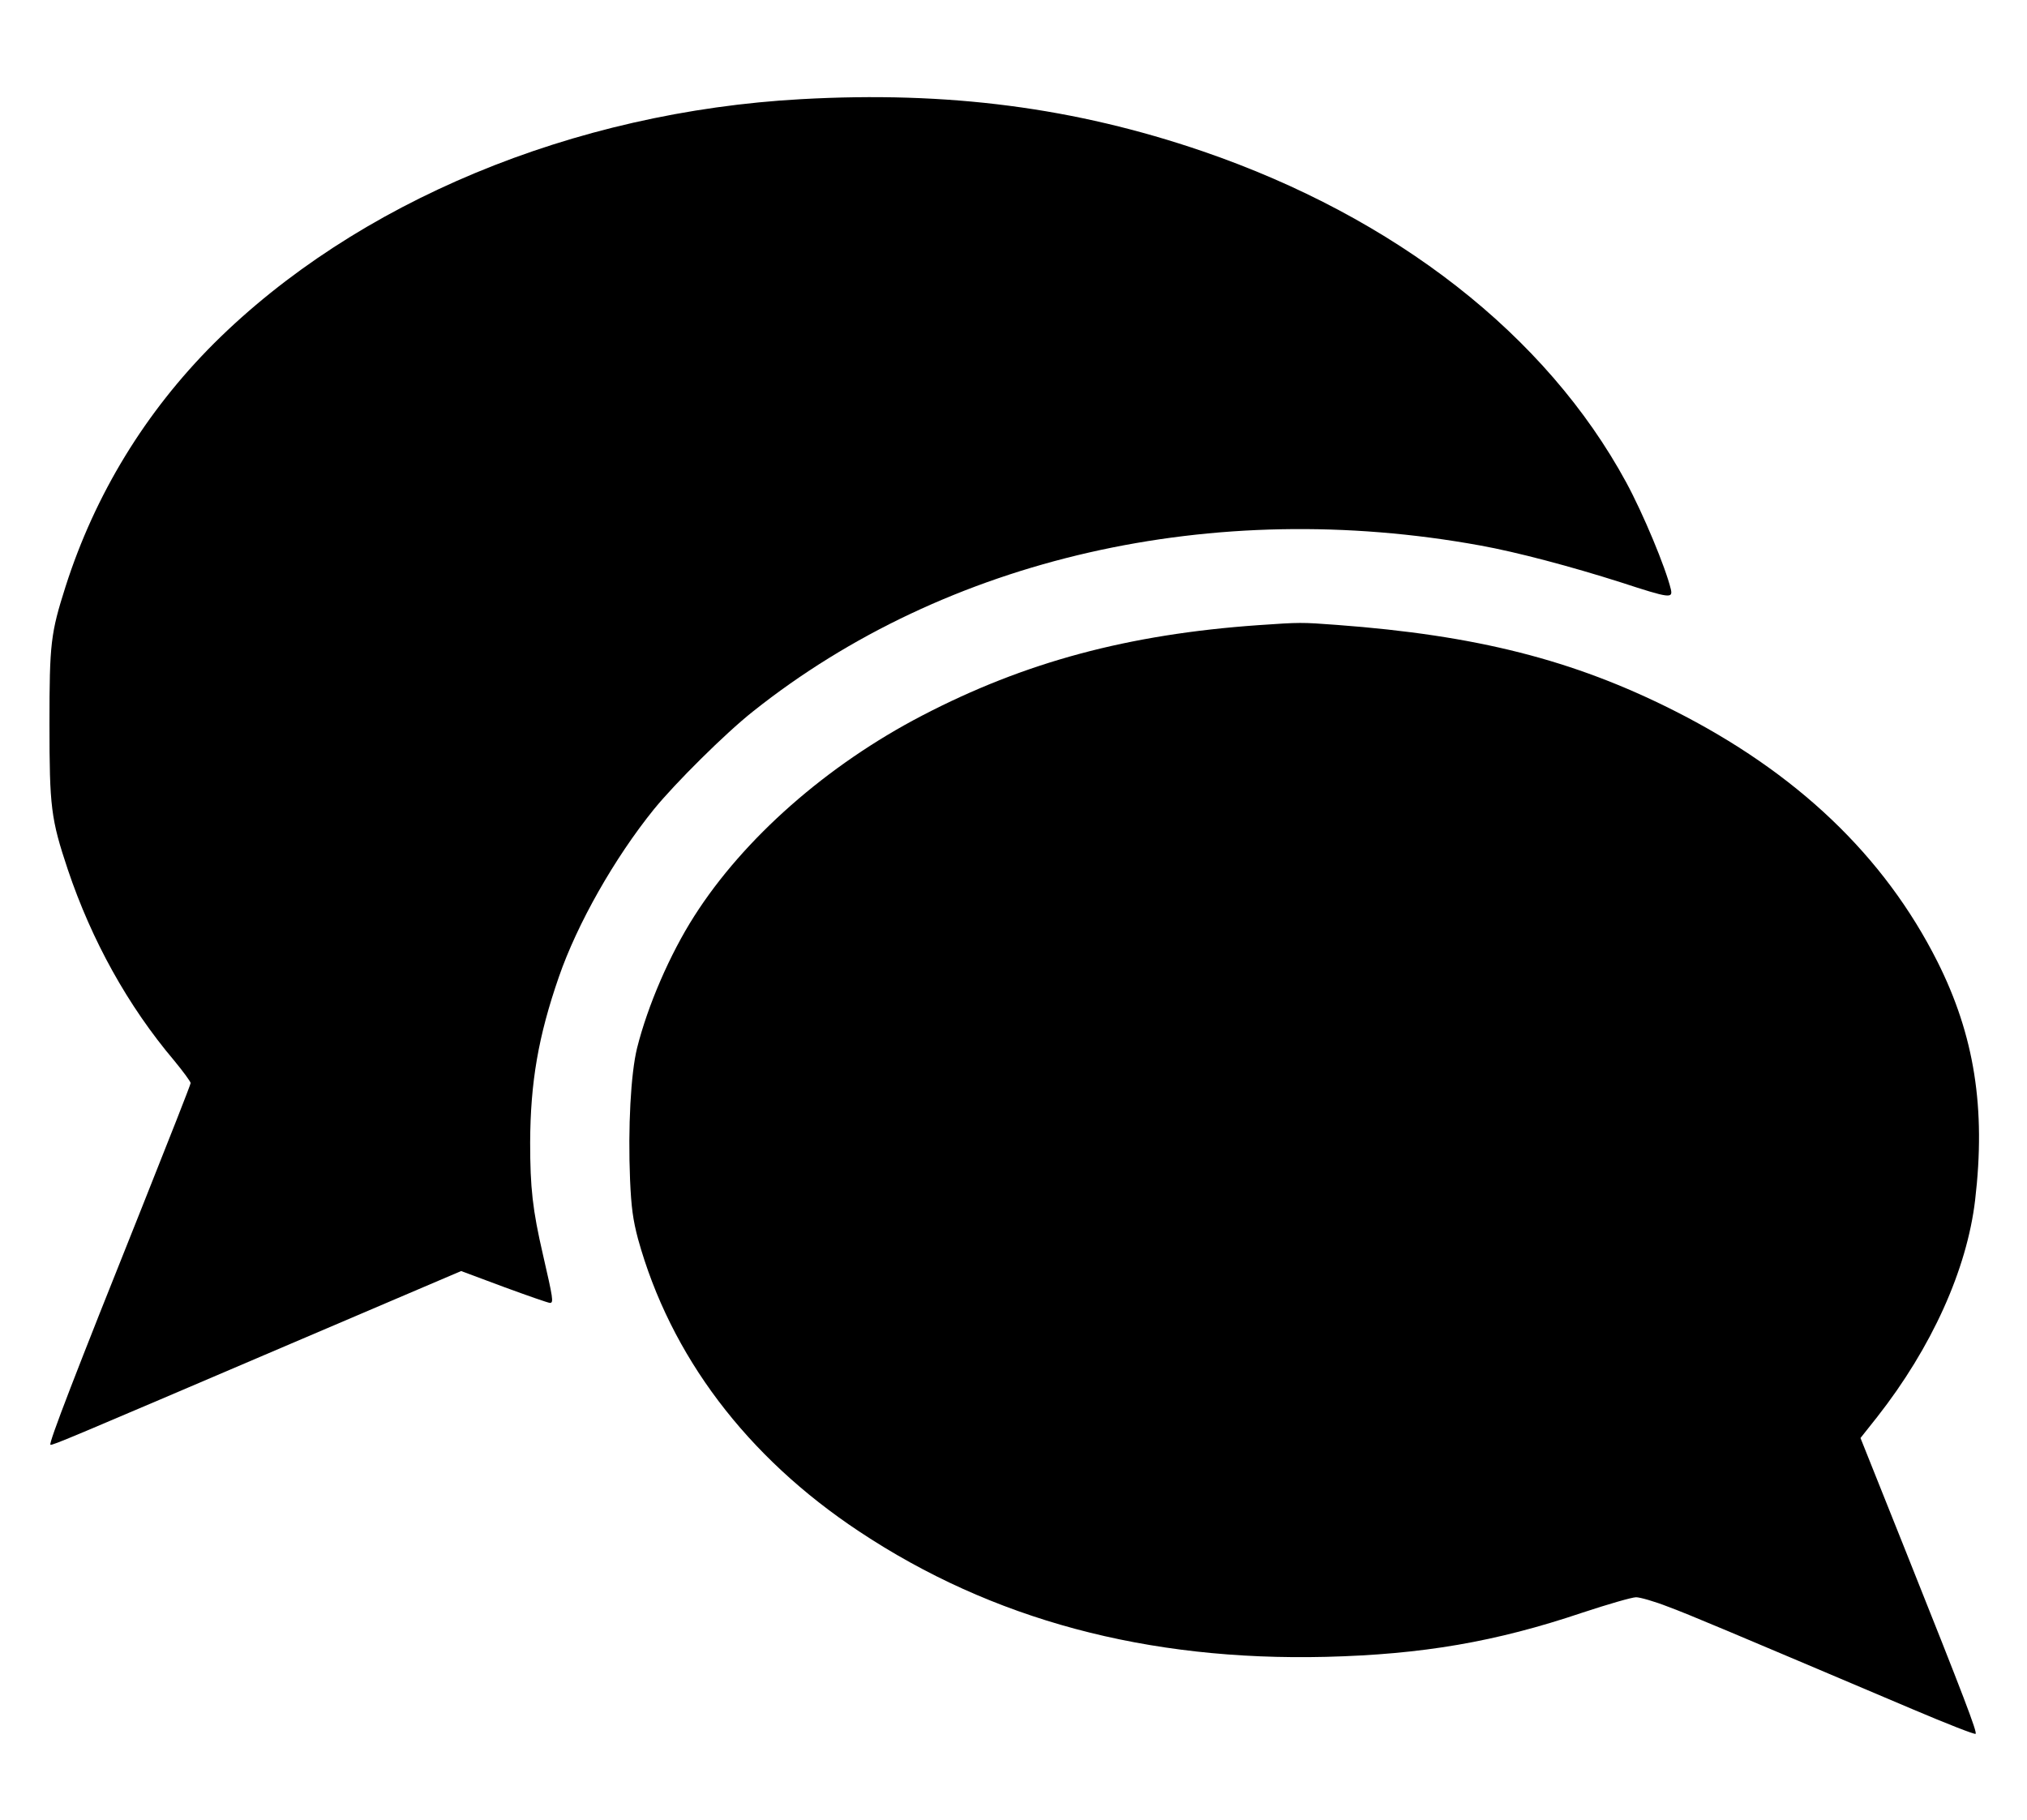
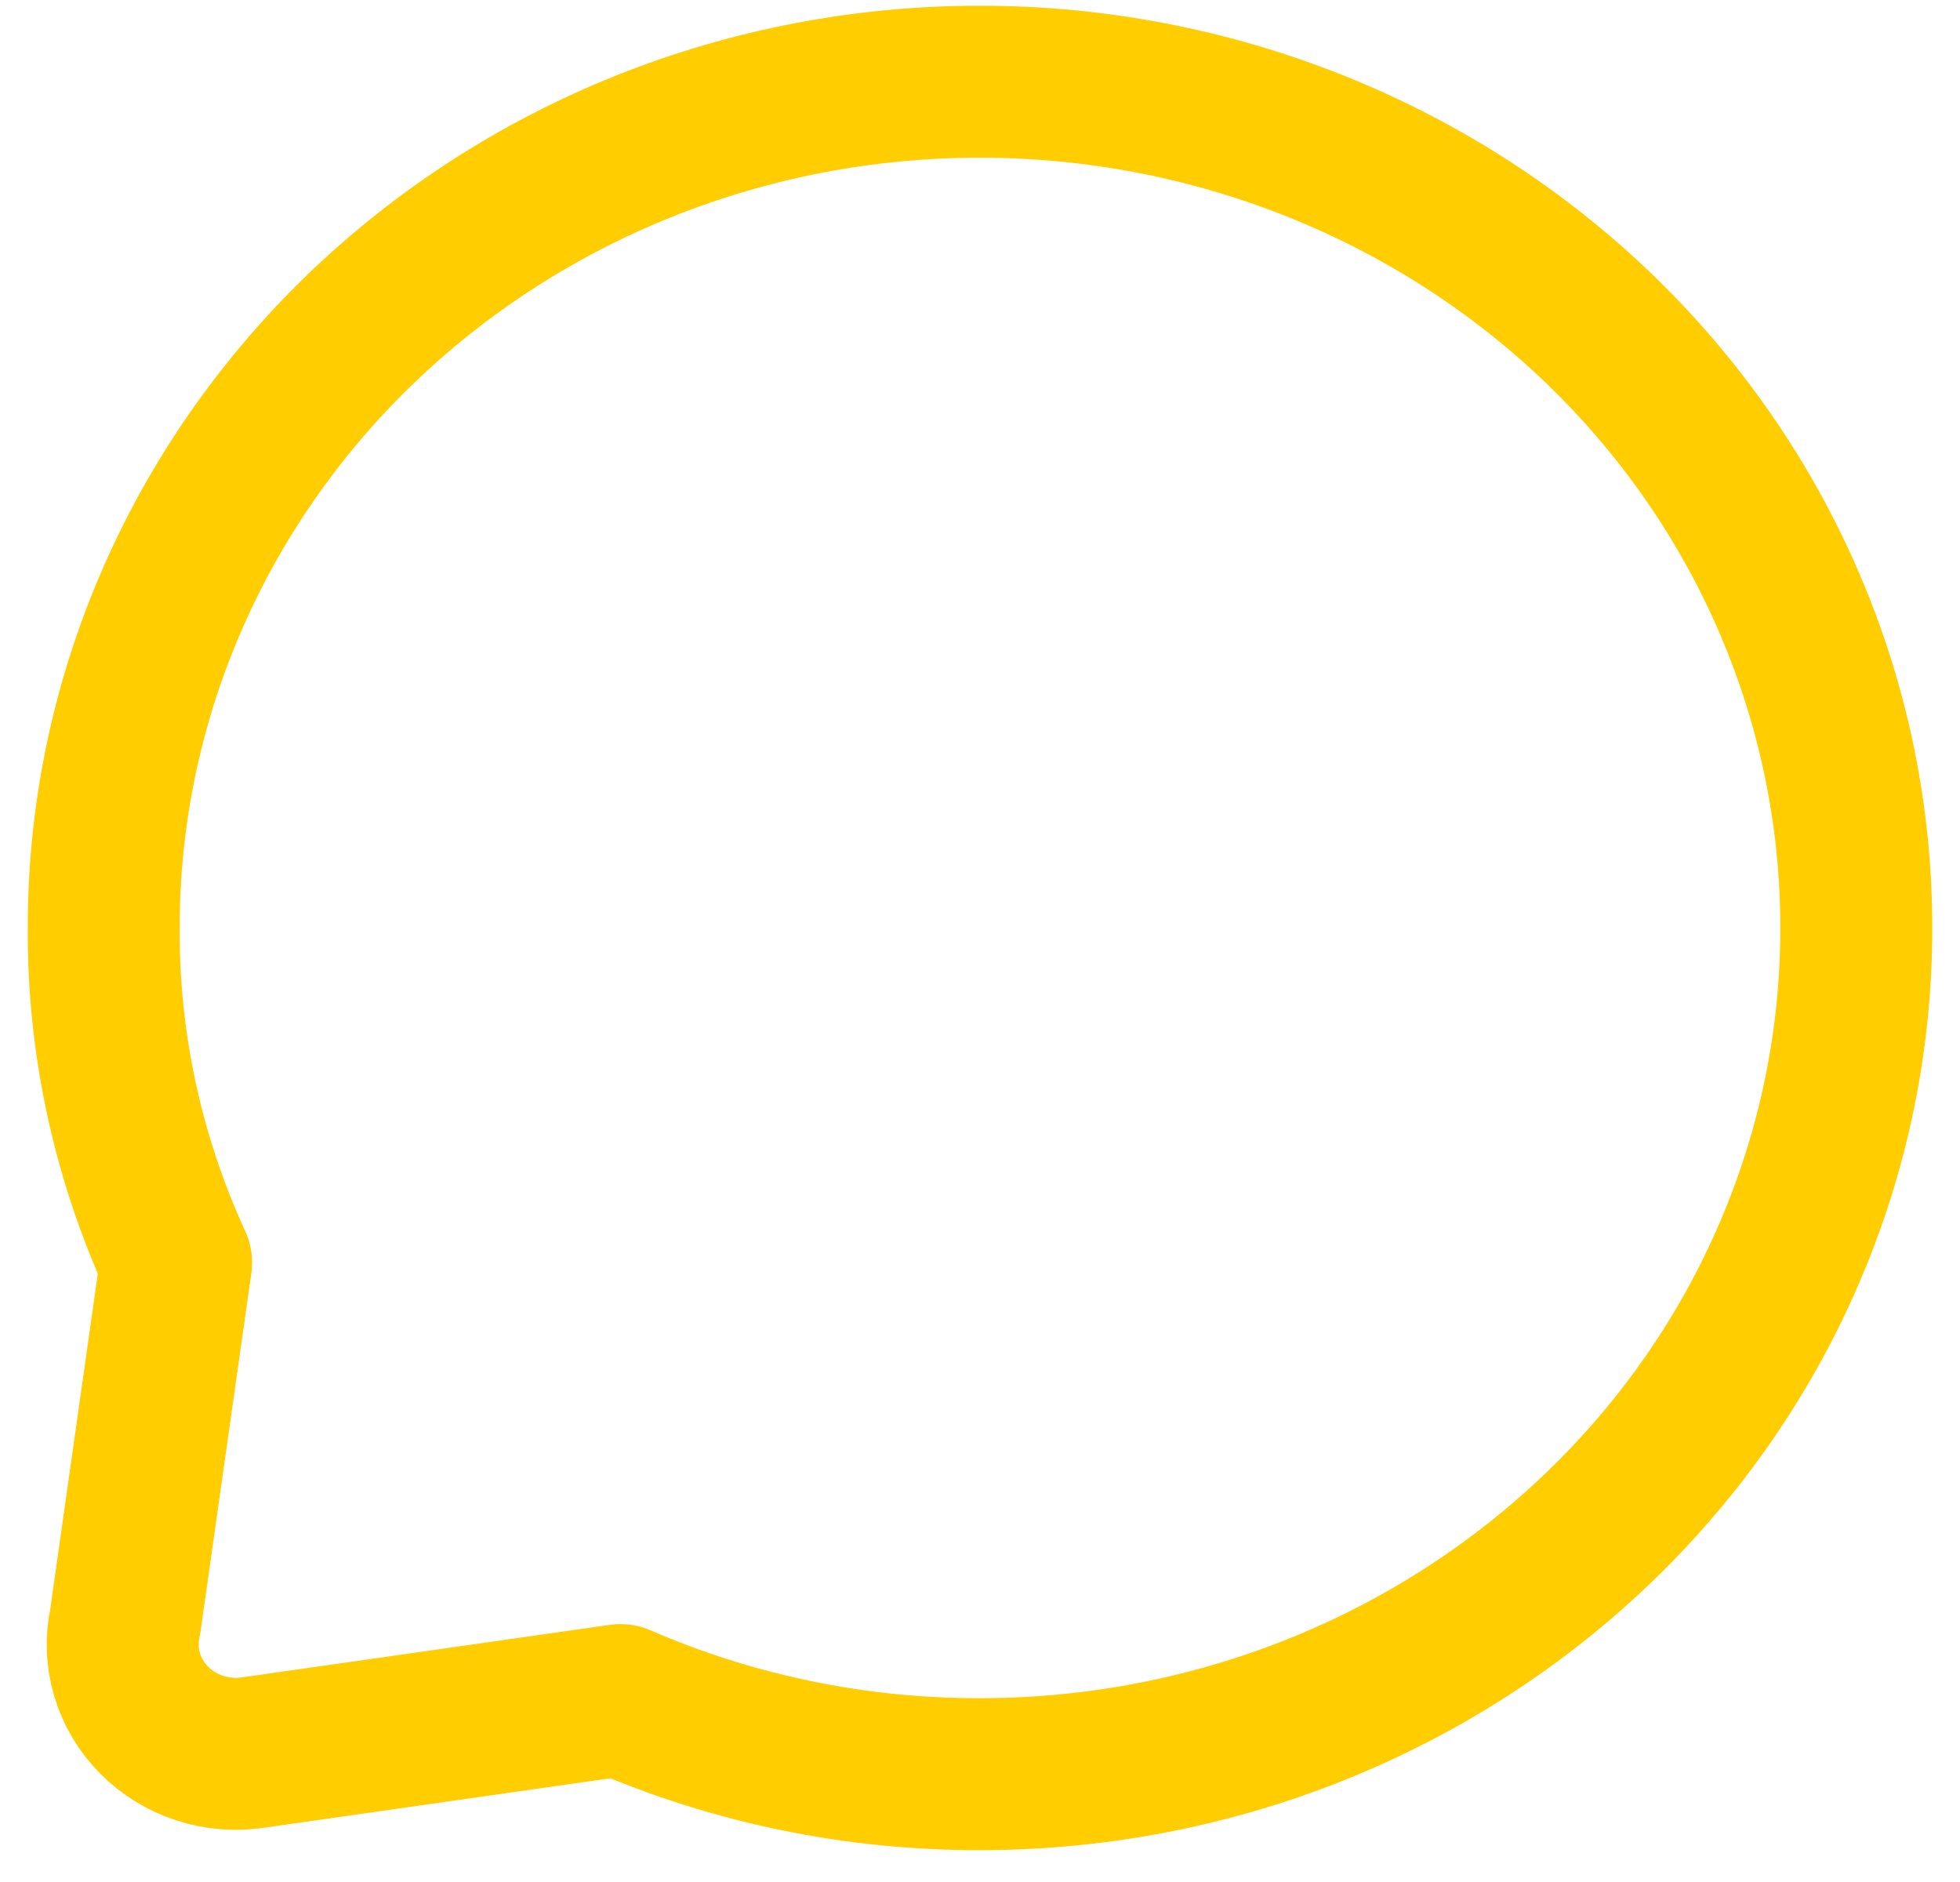
- <svg xmlns="http://www.w3.org/2000/svg" version="1.0" width="840pt" height="754pt" viewBox="0 0 840 754" preserveAspectRatio="xMidYMid meet">
-   <g transform="translate(0,754) scale(0.1,-0.1)" fill="#000000" stroke="none">
-     <path d="M3320 7129 c-945 -52 -1844 -426 -2433 -1012 -285 -285 -493 -626 -615 -1007 -62 -195 -67 -236 -67 -570 0 -345 6 -394 76 -604 99 -294 249 -565 441 -792 37 -45 68 -87 68 -93 0 -6 -91 -237 -201 -513 -275 -687 -389 -982 -380 -986 9 -3 77 26 999 420 l703 300 177 -66 c98 -36 184 -66 191 -66 16 0 13 17 -29 200 -43 186 -53 277 -53 465 1 250 34 441 119 686 76 220 230 492 394 695 88 108 295 314 410 405 801 638 1908 890 3015 688 150 -27 376 -87 583 -153 202 -66 215 -67 206 -28 -22 91 -115 314 -185 443 -331 610 -956 1098 -1755 1372 -529 181 -1055 250 -1664 216z" />
-     <path d="M5215 4949 c-540 -38 -968 -153 -1394 -375 -394 -205 -739 -509 -944 -831 -101 -158 -193 -371 -237 -547 -26 -106 -38 -328 -29 -546 5 -114 12 -166 33 -245 134 -484 450 -903 916 -1212 551 -366 1193 -538 1935 -520 399 10 703 62 1062 183 106 35 206 64 223 64 16 0 76 -17 132 -39 94 -35 228 -92 1016 -426 139 -59 256 -105 259 -101 7 7 -46 147 -288 753 l-189 473 69 87 c226 288 372 611 406 899 45 382 -3 683 -156 988 -221 439 -584 785 -1094 1042 -415 209 -816 311 -1395 354 -148 11 -151 11 -325 -1z" />
-   </g>
+ <svg xmlns="http://www.w3.org/2000/svg" width="25" height="24" viewBox="0 0 25 24" fill="none">
+   <path d="M23.677 11.833C23.679 13.25 23.391 14.653 22.83 15.963C22.27 17.272 21.447 18.462 20.409 19.463C19.37 20.466 18.137 21.261 16.78 21.804C15.423 22.346 13.969 22.625 12.5 22.625C10.919 22.628 9.356 22.306 7.914 21.68L3.242 22.347C3.01 22.384 2.772 22.365 2.549 22.293C2.326 22.221 2.125 22.097 1.963 21.932C1.801 21.768 1.683 21.568 1.619 21.349C1.555 21.131 1.548 20.901 1.597 20.679L2.246 16.102C1.629 14.758 1.314 13.303 1.323 11.833C1.321 10.416 1.609 9.013 2.17 7.704C2.731 6.394 3.554 5.205 4.591 4.203C5.63 3.2 6.863 2.405 8.22 1.862C9.577 1.32 11.031 1.041 12.5 1.042C15.466 1.042 18.311 2.179 20.409 4.203C21.446 5.205 22.269 6.395 22.829 7.704C23.39 9.013 23.678 10.416 23.677 11.833Z" stroke="#FFCD00" stroke-width="1.938" stroke-linecap="round" stroke-linejoin="round" />
</svg>
